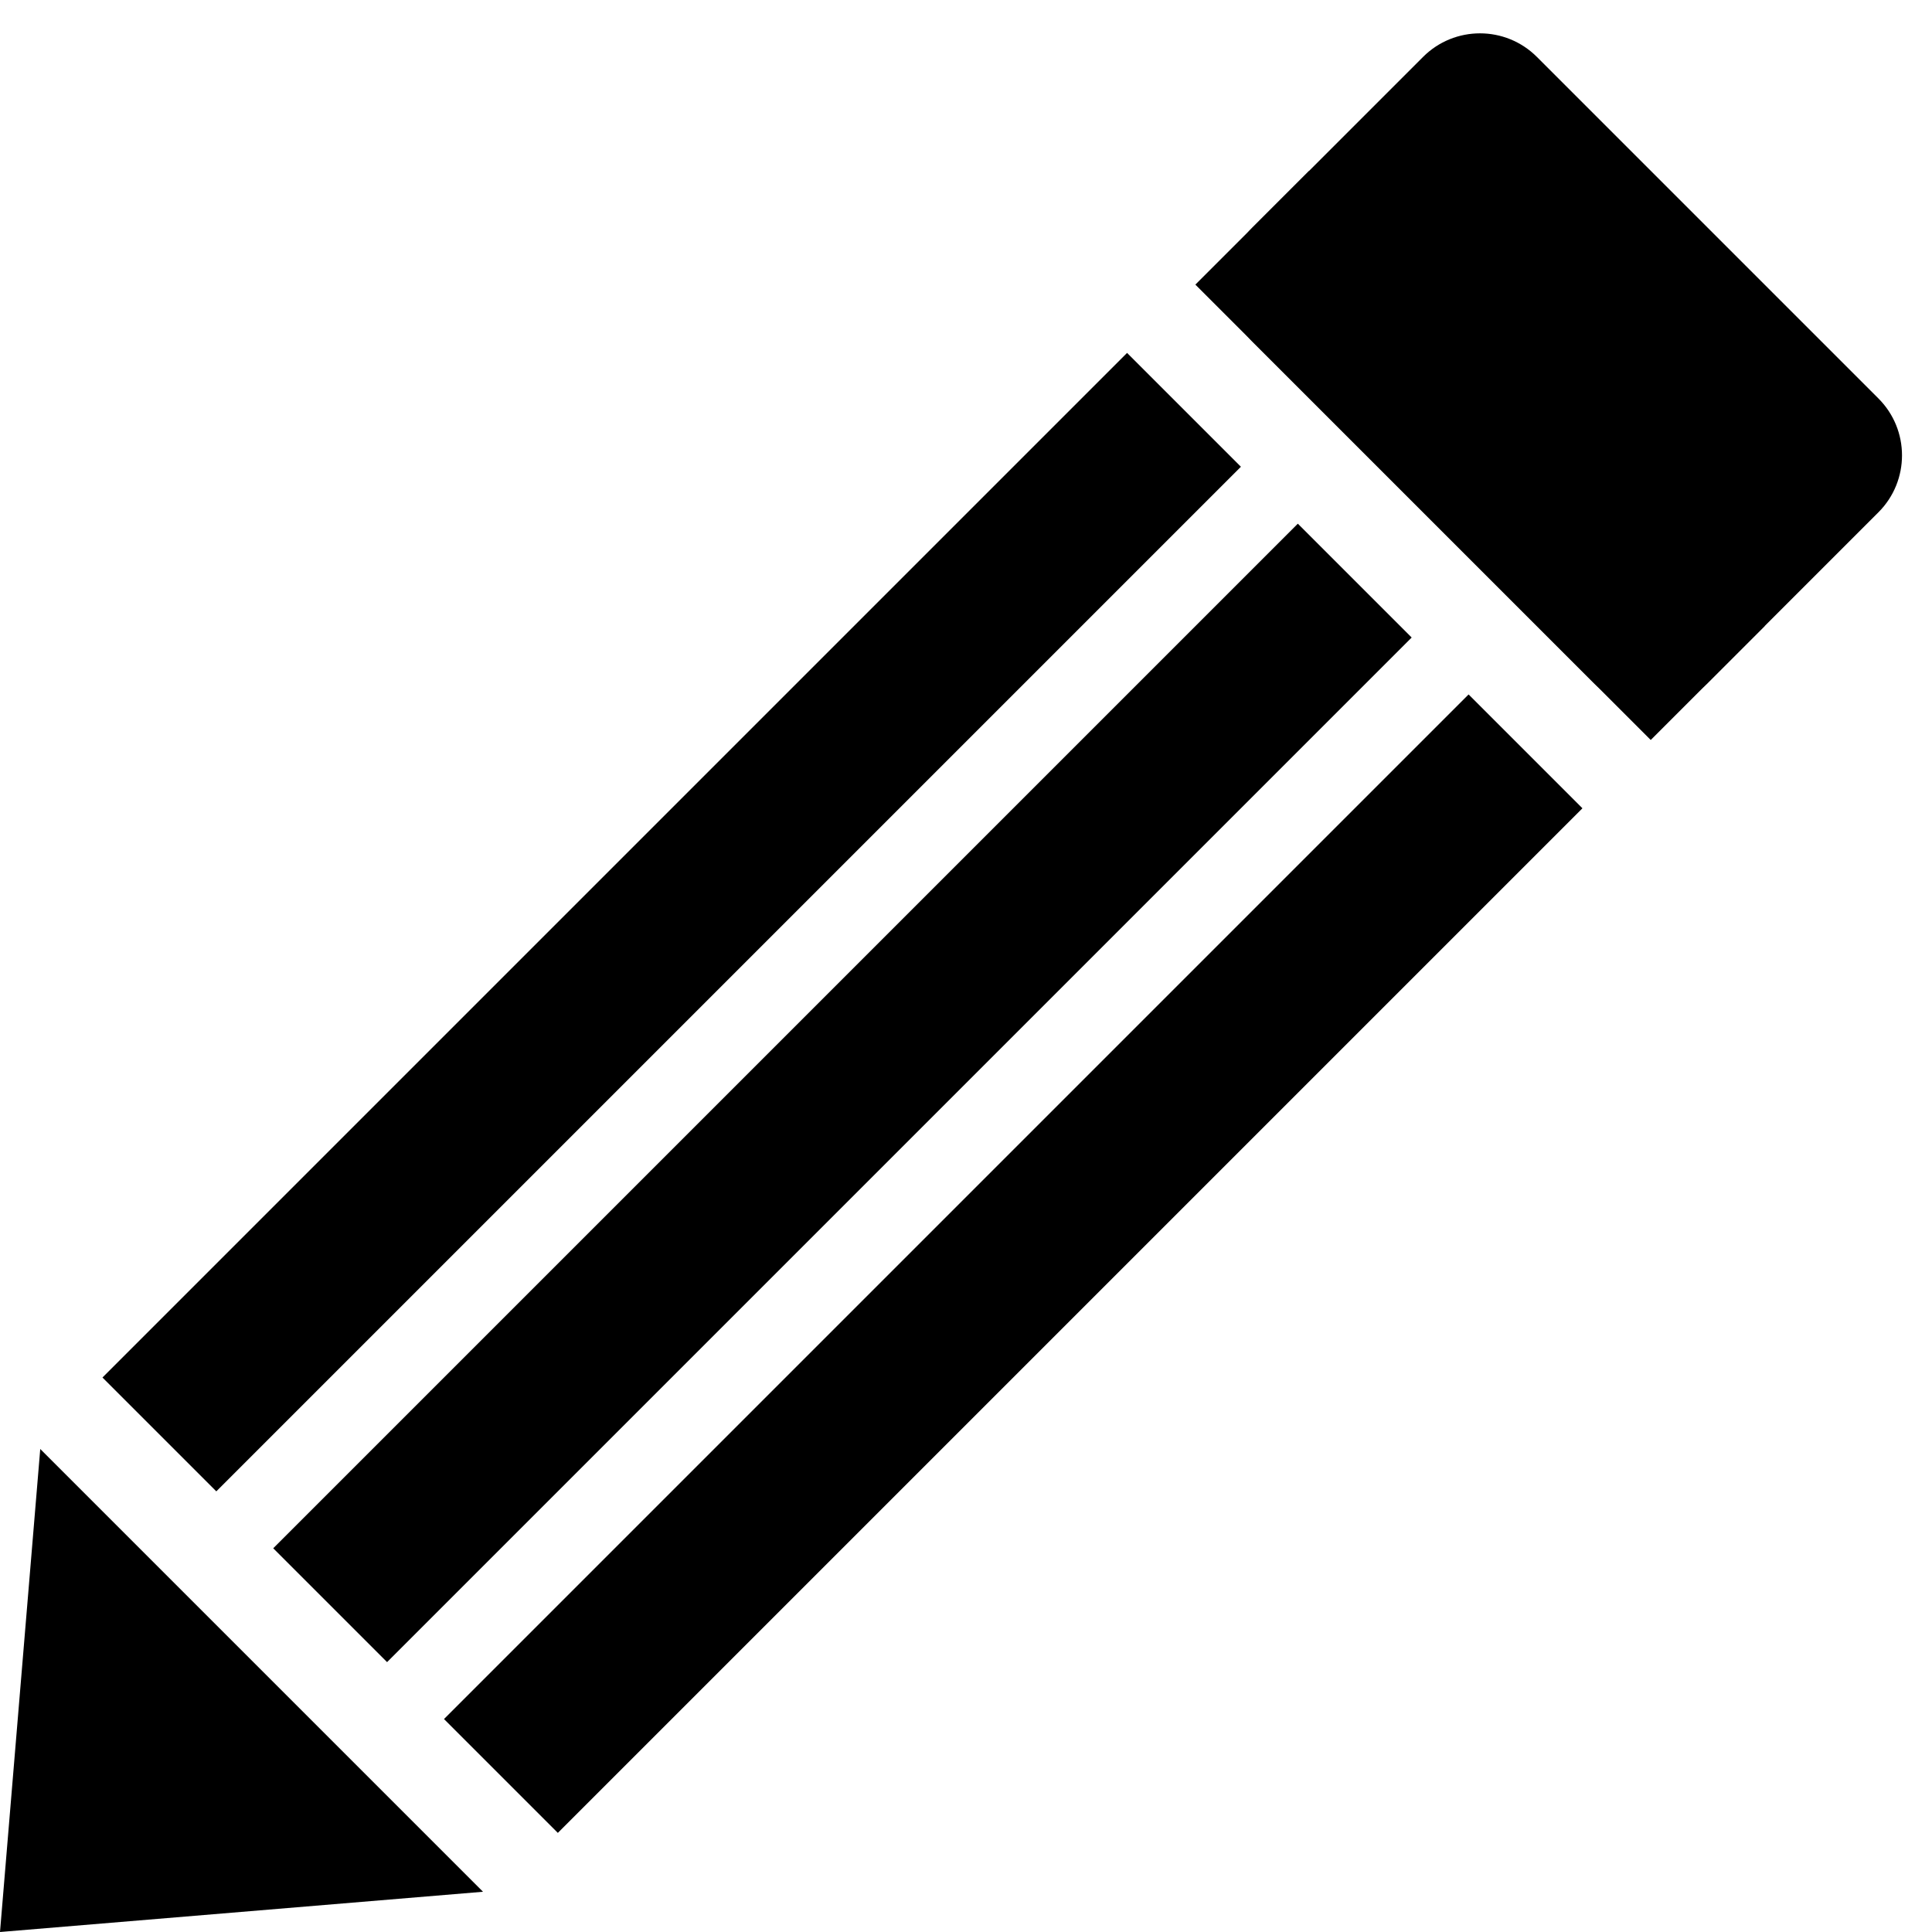
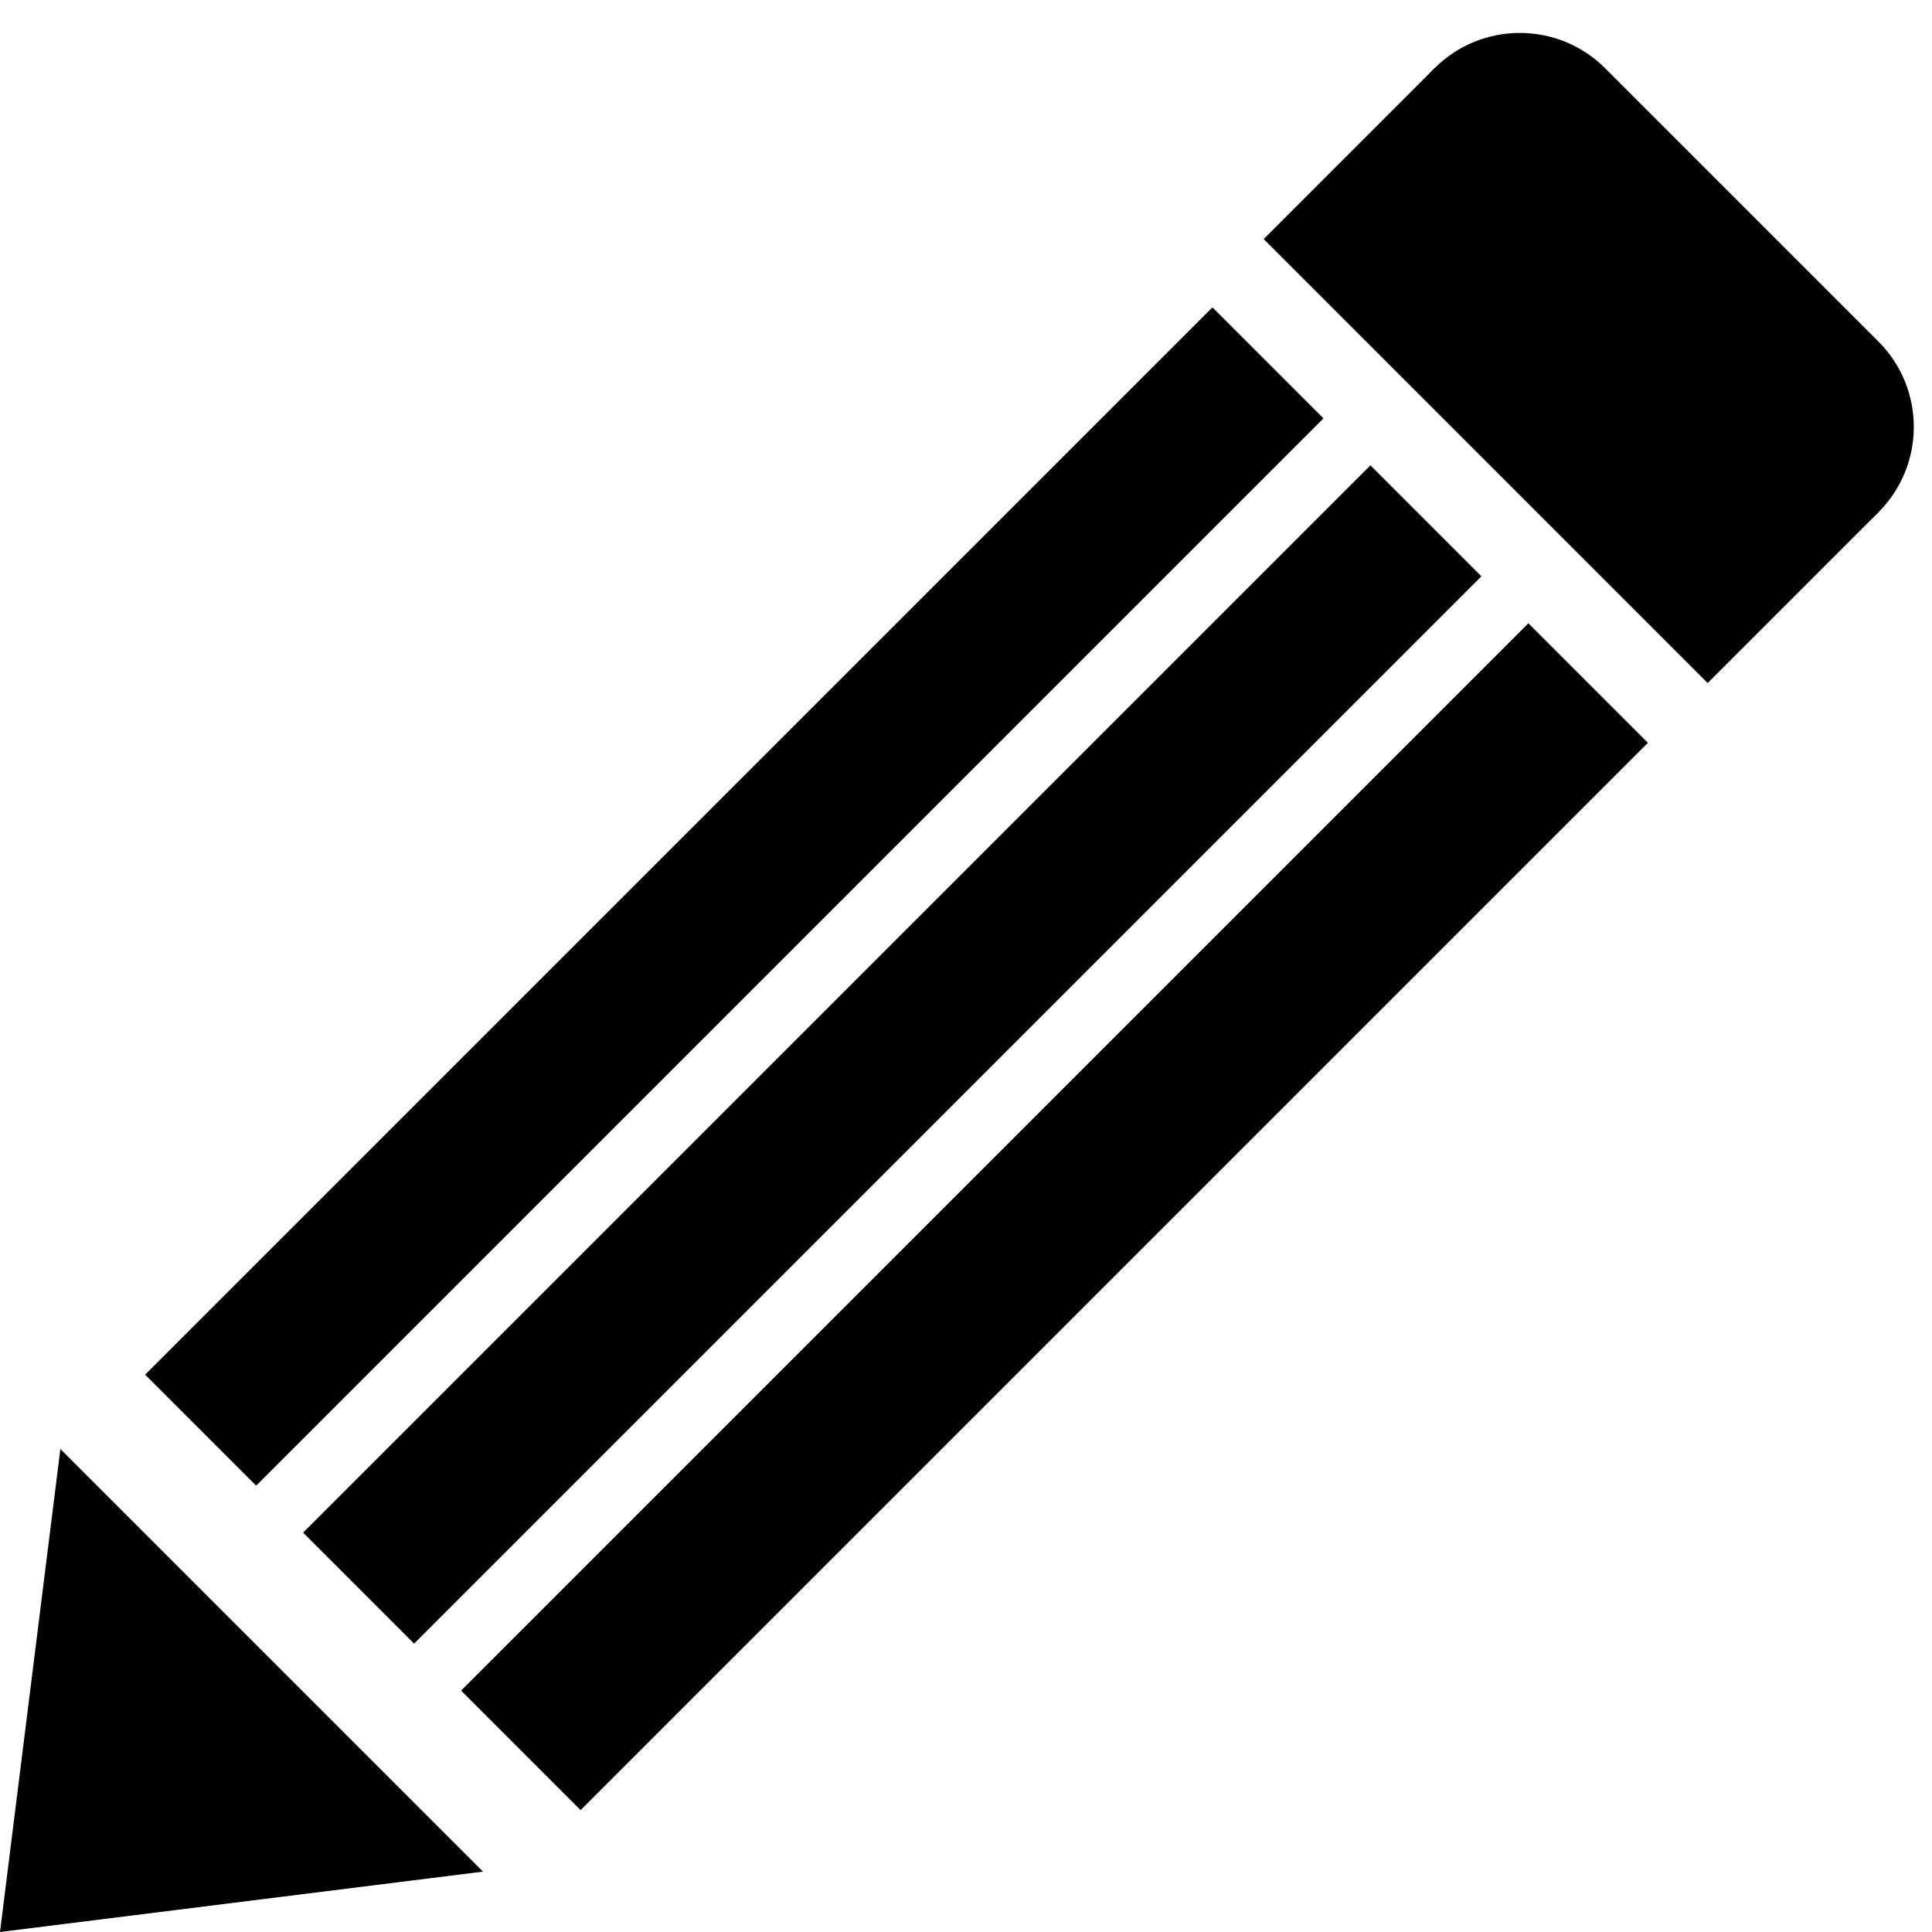
- <svg xmlns="http://www.w3.org/2000/svg" viewBox="0 0 24 24" fill="currentColor">
-   <polygon points="0,24 0.5,18 6,23.5" />
-   <rect width="18" height="2" x="2" y="20" transform="rotate(-45) translate(-13.2,-7)" />
-   <rect width="18" height="2" x="2" y="20" transform="rotate(-45) translate(-13.2,-4)" />
-   <rect width="18" height="2" x="2" y="20" transform="rotate(-45) translate(-13.2,-1)" />
-   <rect width="2" height="8" x="2" y="20" transform="rotate(-45) translate(6,-7)" />
-   <rect width="5" height="8" x="2" y="20" rx="1" transform="rotate(-45) translate(6,-7)" />
+ <svg xmlns="http://www.w3.org/2000/svg" viewBox="0 0 16 16" fill="currentColor">
+   <polygon points="0,16 0.5,12 4,15.5" />
+   <rect width="12.5" height="1.3" x="6" y="16" transform="rotate(-45) translate(-13.2,-7.1)" />
+   <rect width="12.5" height="1.3" x="6" y="16" transform="rotate(-45) translate(-13.2,-5.25)" />
+   <rect width="12.5" height="1.4" x="6" y="16" transform="rotate(-45) translate(-13.2,-3.4)" />
+   <rect width="2" height="5.2" x="2" y="16" transform="rotate(-45) translate(4,-7.2)" />
+   <rect width="2" height="5.2" x="2" y="16" rx="1" transform="rotate(-45) translate(5,-7.2)" />
</svg>
